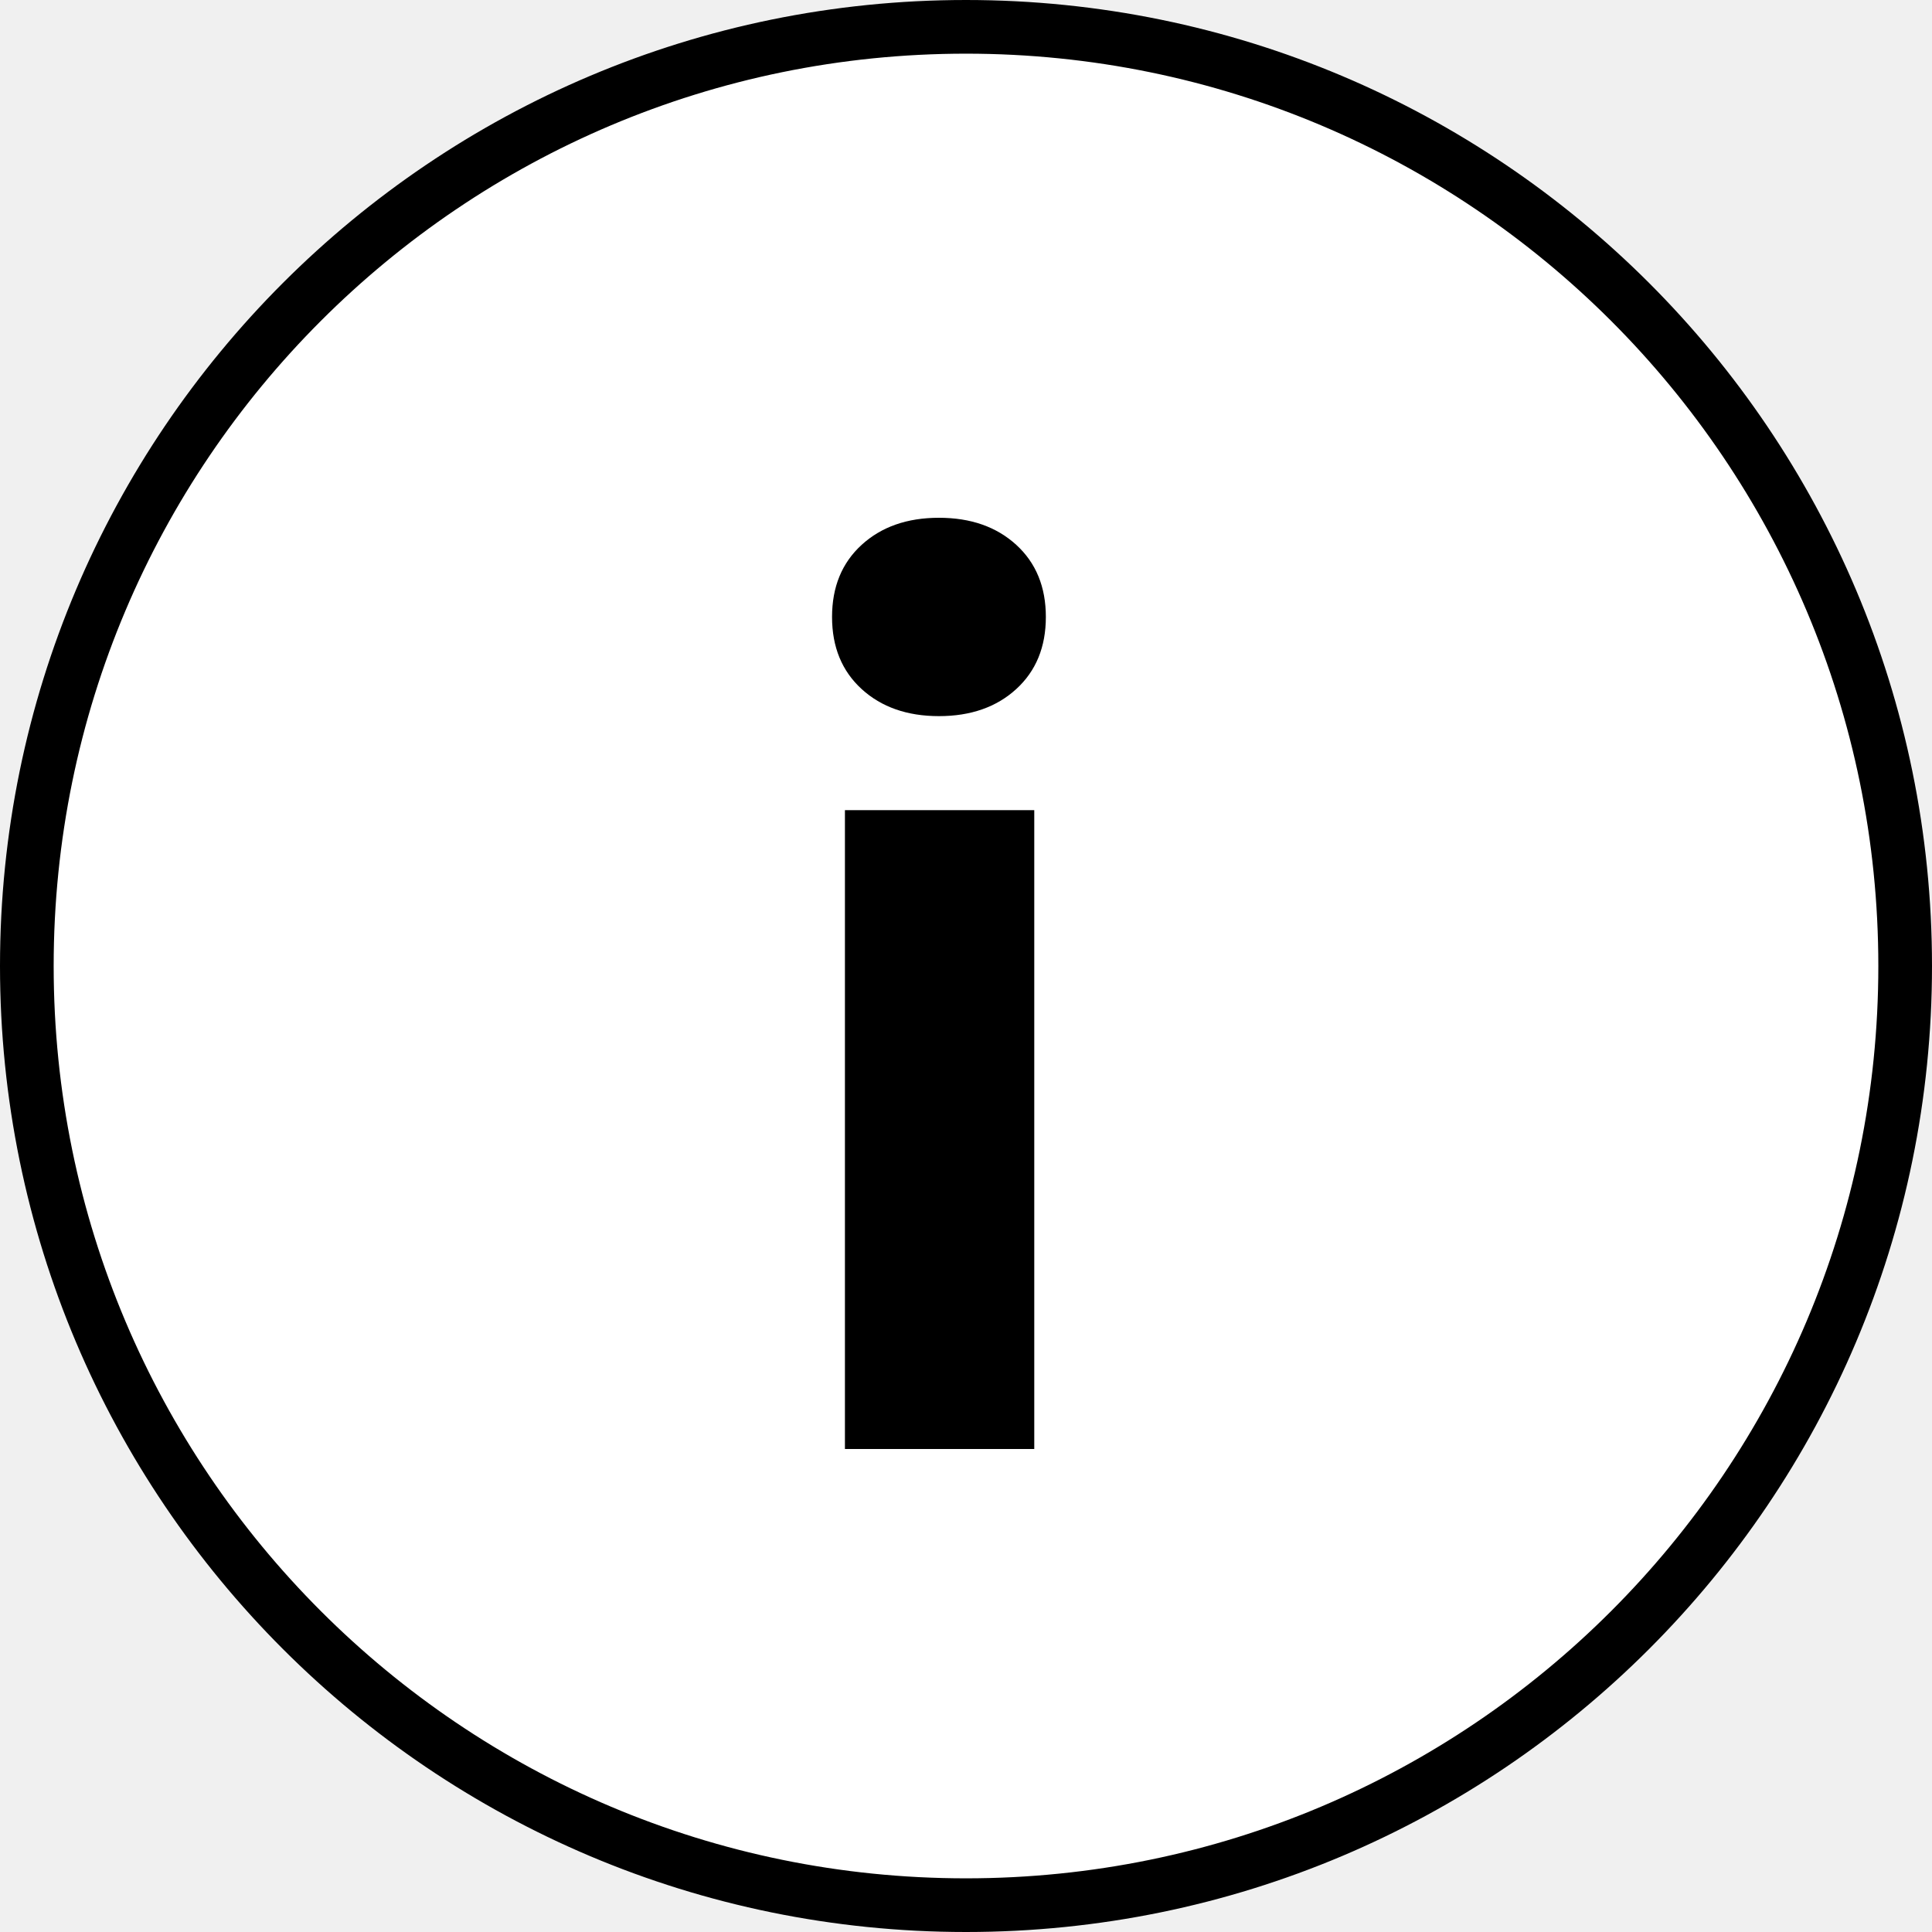
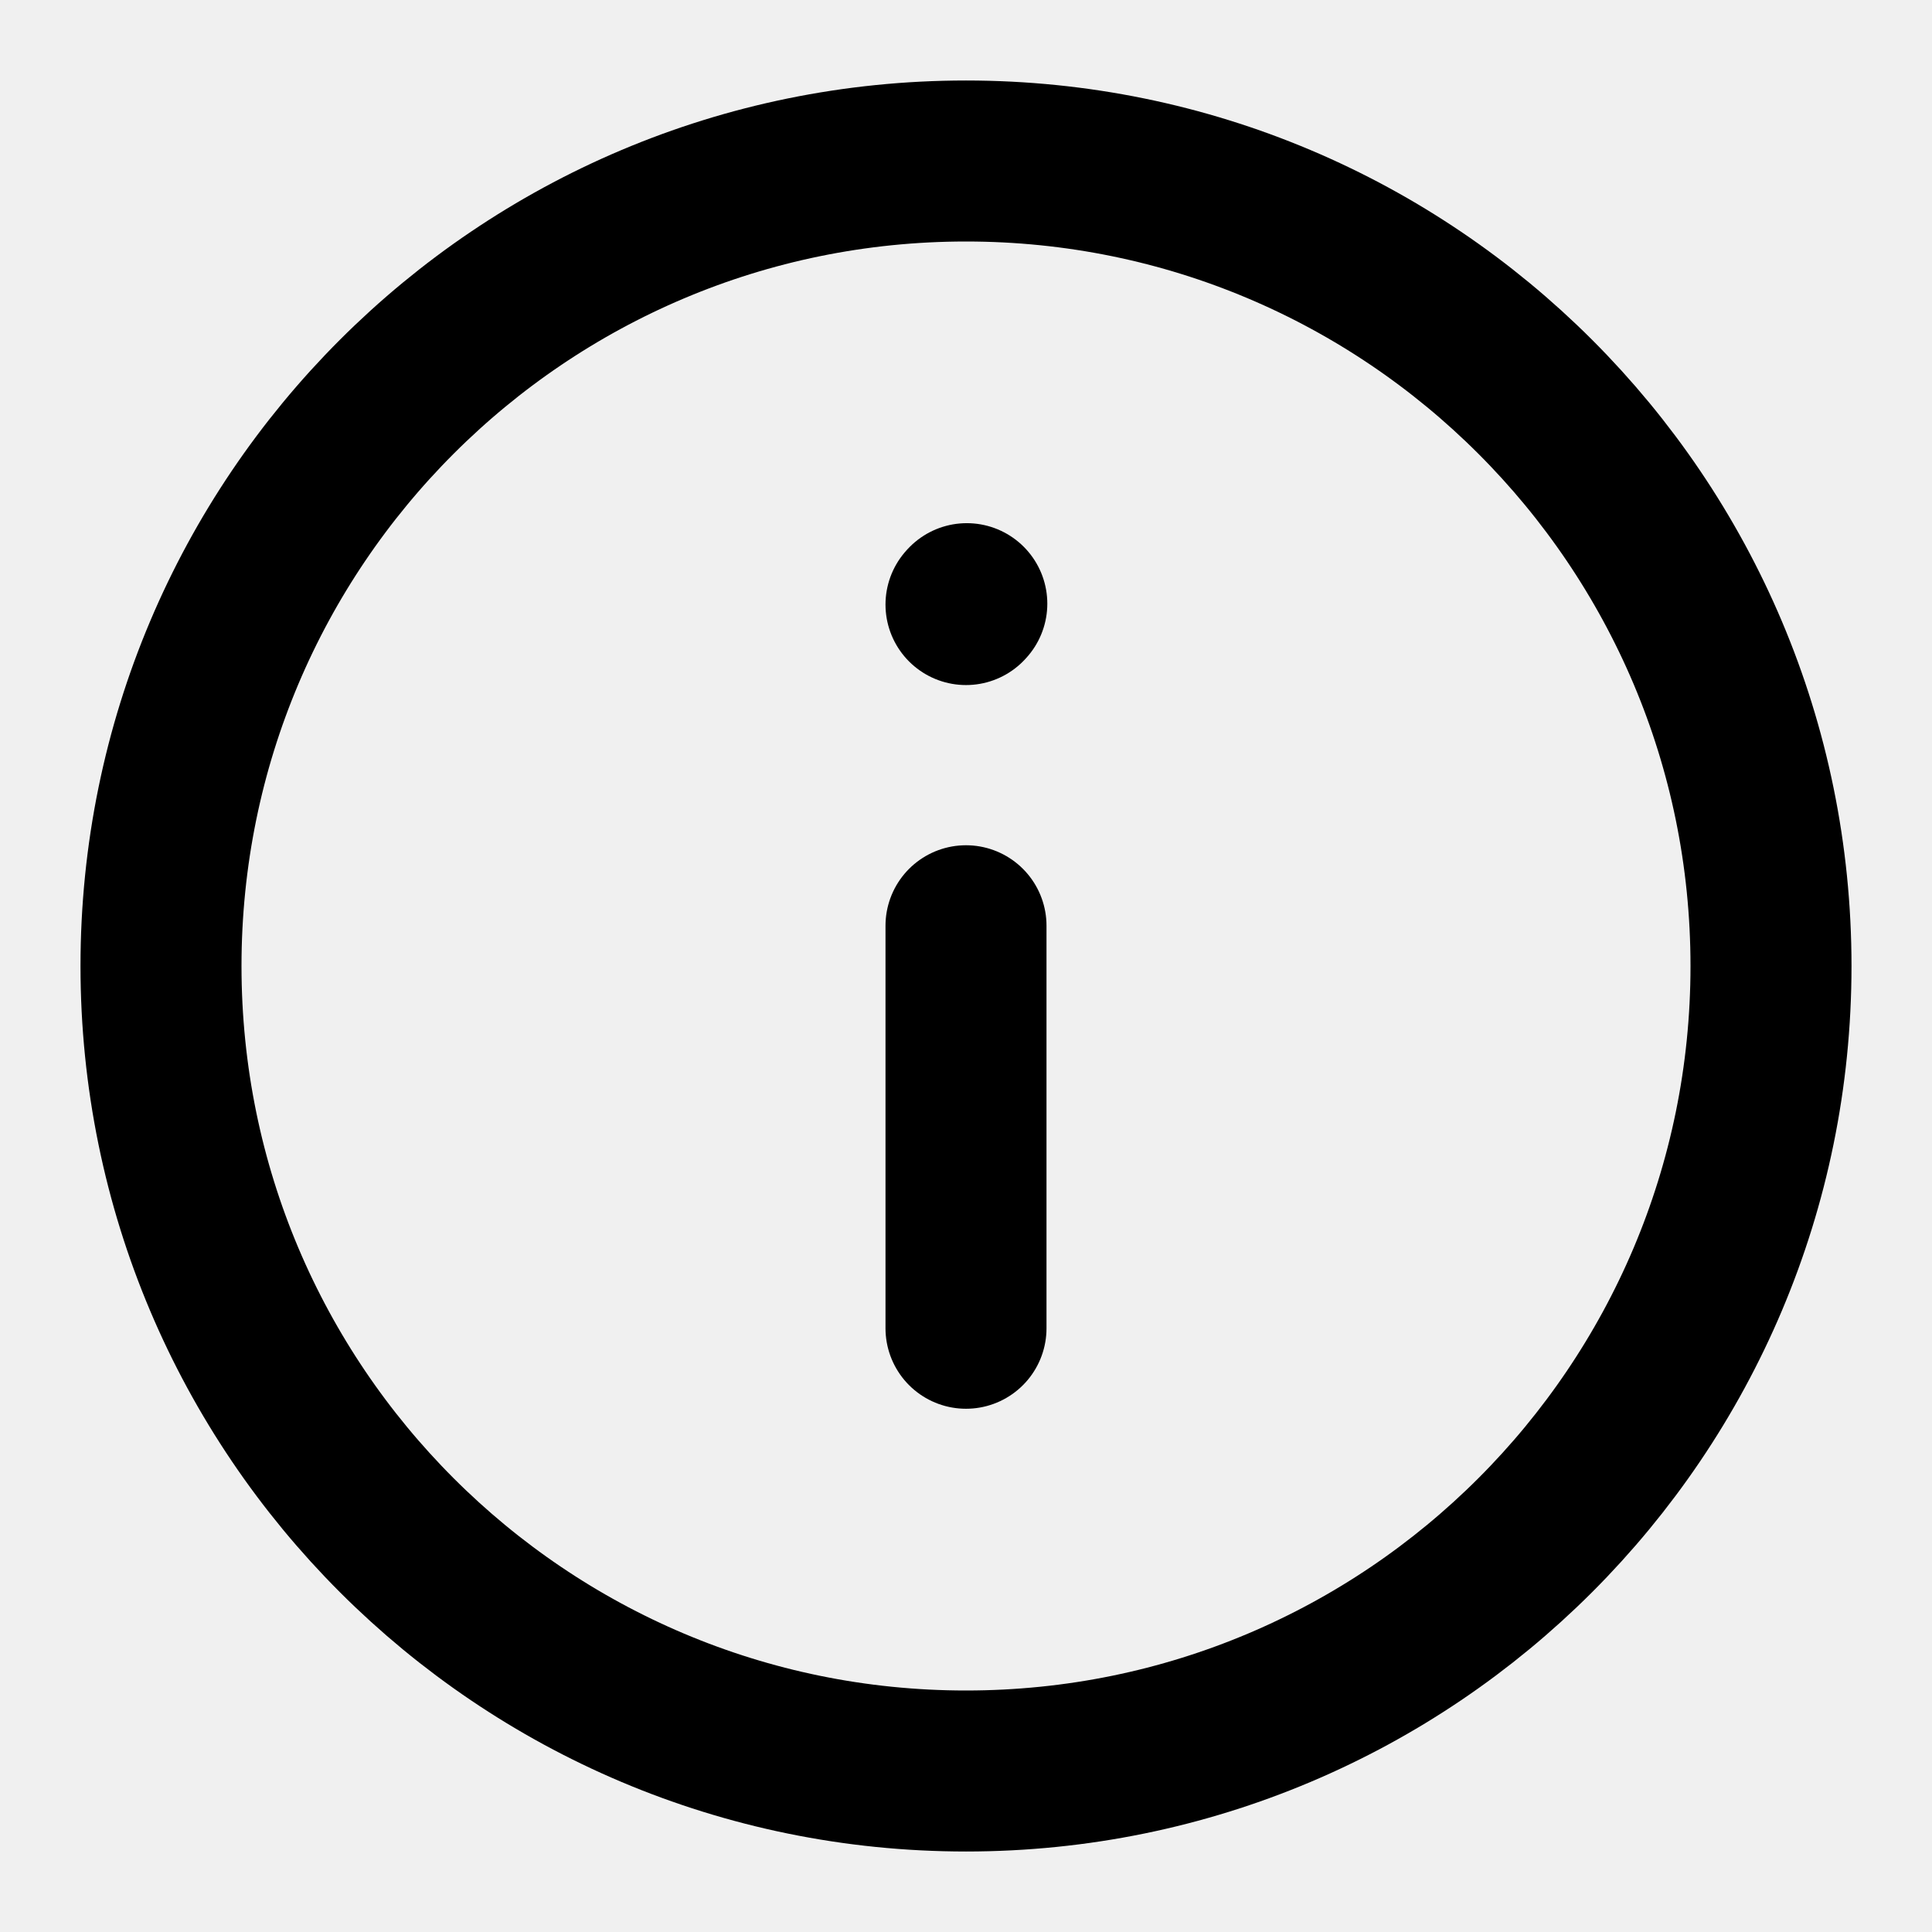
- <svg xmlns="http://www.w3.org/2000/svg" width="36" height="36" viewBox="0 0 36 36" fill="none">
-   <circle cx="18" cy="18" r="17.5" fill="white" stroke="black" />
-   <path d="M15.744 27V15.096H19.272V27H15.744ZM17.496 13.344C16.904 13.344 16.424 13.176 16.056 12.84C15.688 12.504 15.504 12.056 15.504 11.496C15.504 10.936 15.688 10.488 16.056 10.152C16.424 9.816 16.904 9.648 17.496 9.648C18.088 9.648 18.568 9.816 18.936 10.152C19.304 10.488 19.488 10.936 19.488 11.496C19.488 12.056 19.304 12.504 18.936 12.84C18.568 13.176 18.088 13.344 17.496 13.344Z" fill="black" />
+ <svg xmlns="http://www.w3.org/2000/svg" width="64px" height="64px" stroke-width="2" viewBox="0 0 24 24" fill="none" color="#000000">
+   <path d="M12 11.5V16.5" stroke="#000000" stroke-width="2" stroke-linecap="round" stroke-linejoin="round" />
+   <path d="M12 7.51L12.01 7.499" stroke="#000000" stroke-width="2" stroke-linecap="round" stroke-linejoin="round" />
+   <path d="M12 22C17.523 22 22 17.523 22 12C22 6.477 17.523 2 12 2C6.477 2 2 6.477 2 12C2 17.523 6.477 22 12 22Z" stroke="#000000" stroke-width="2" stroke-linecap="round" stroke-linejoin="round" />
</svg>
